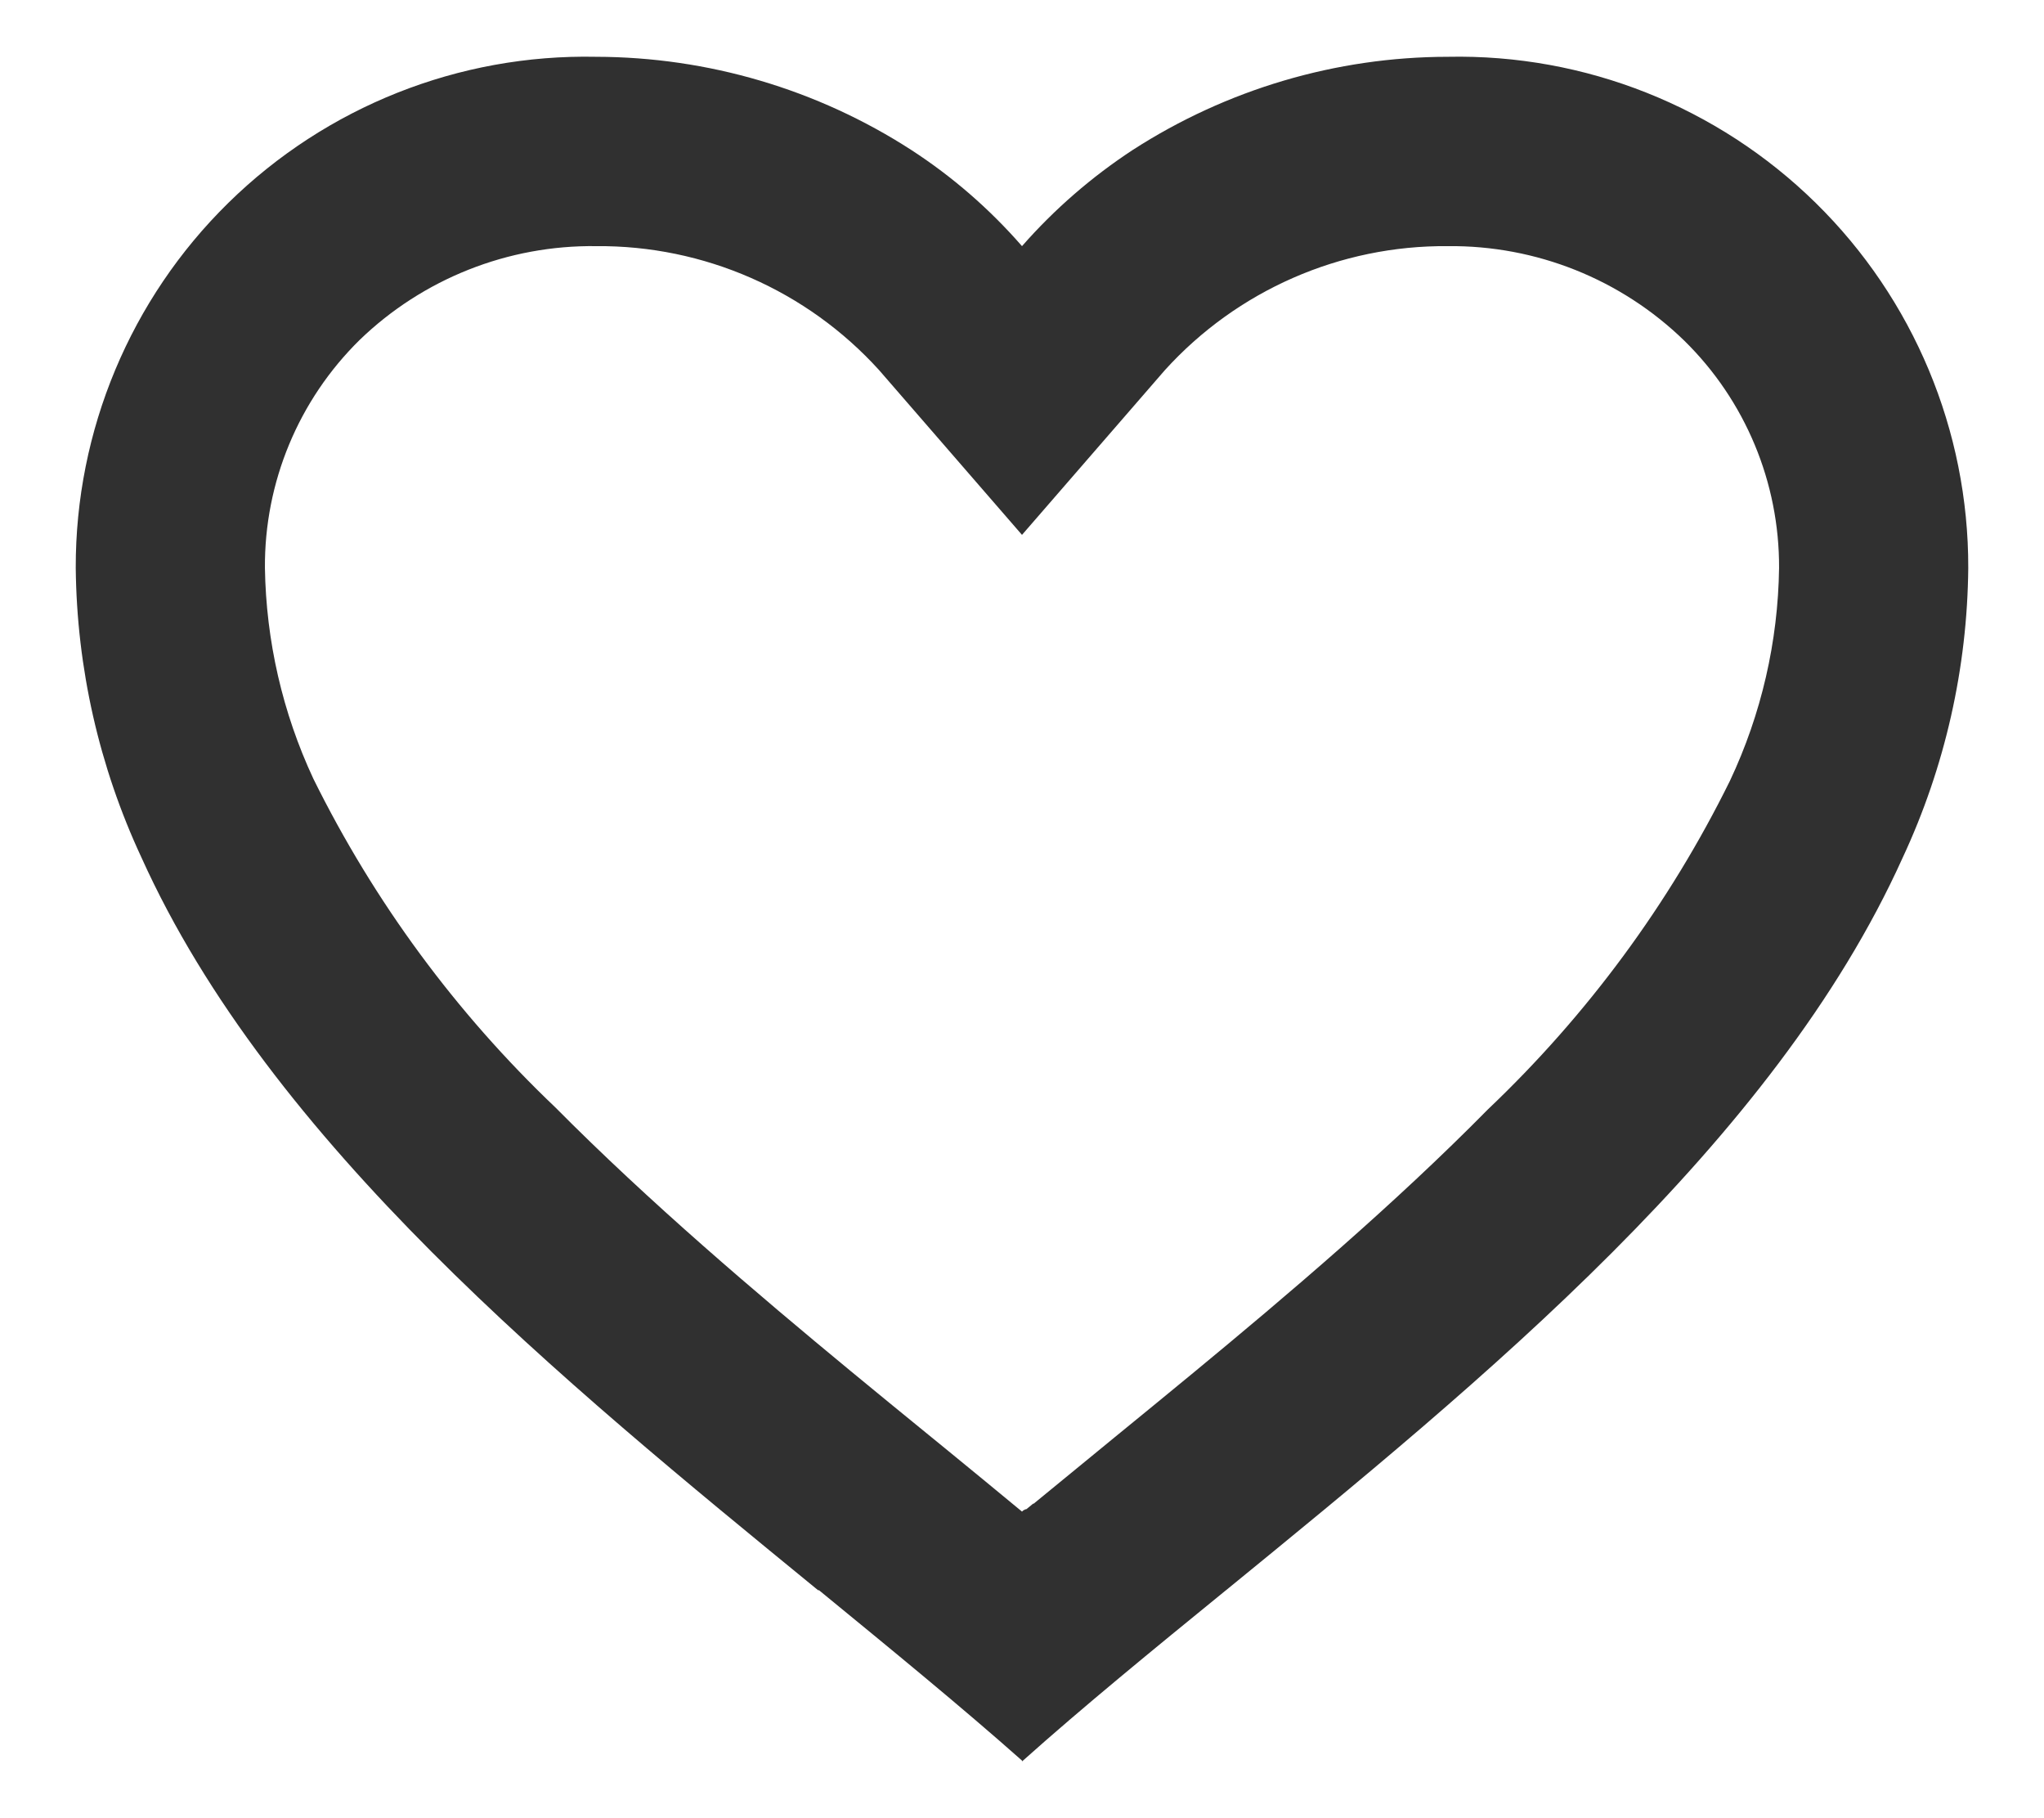
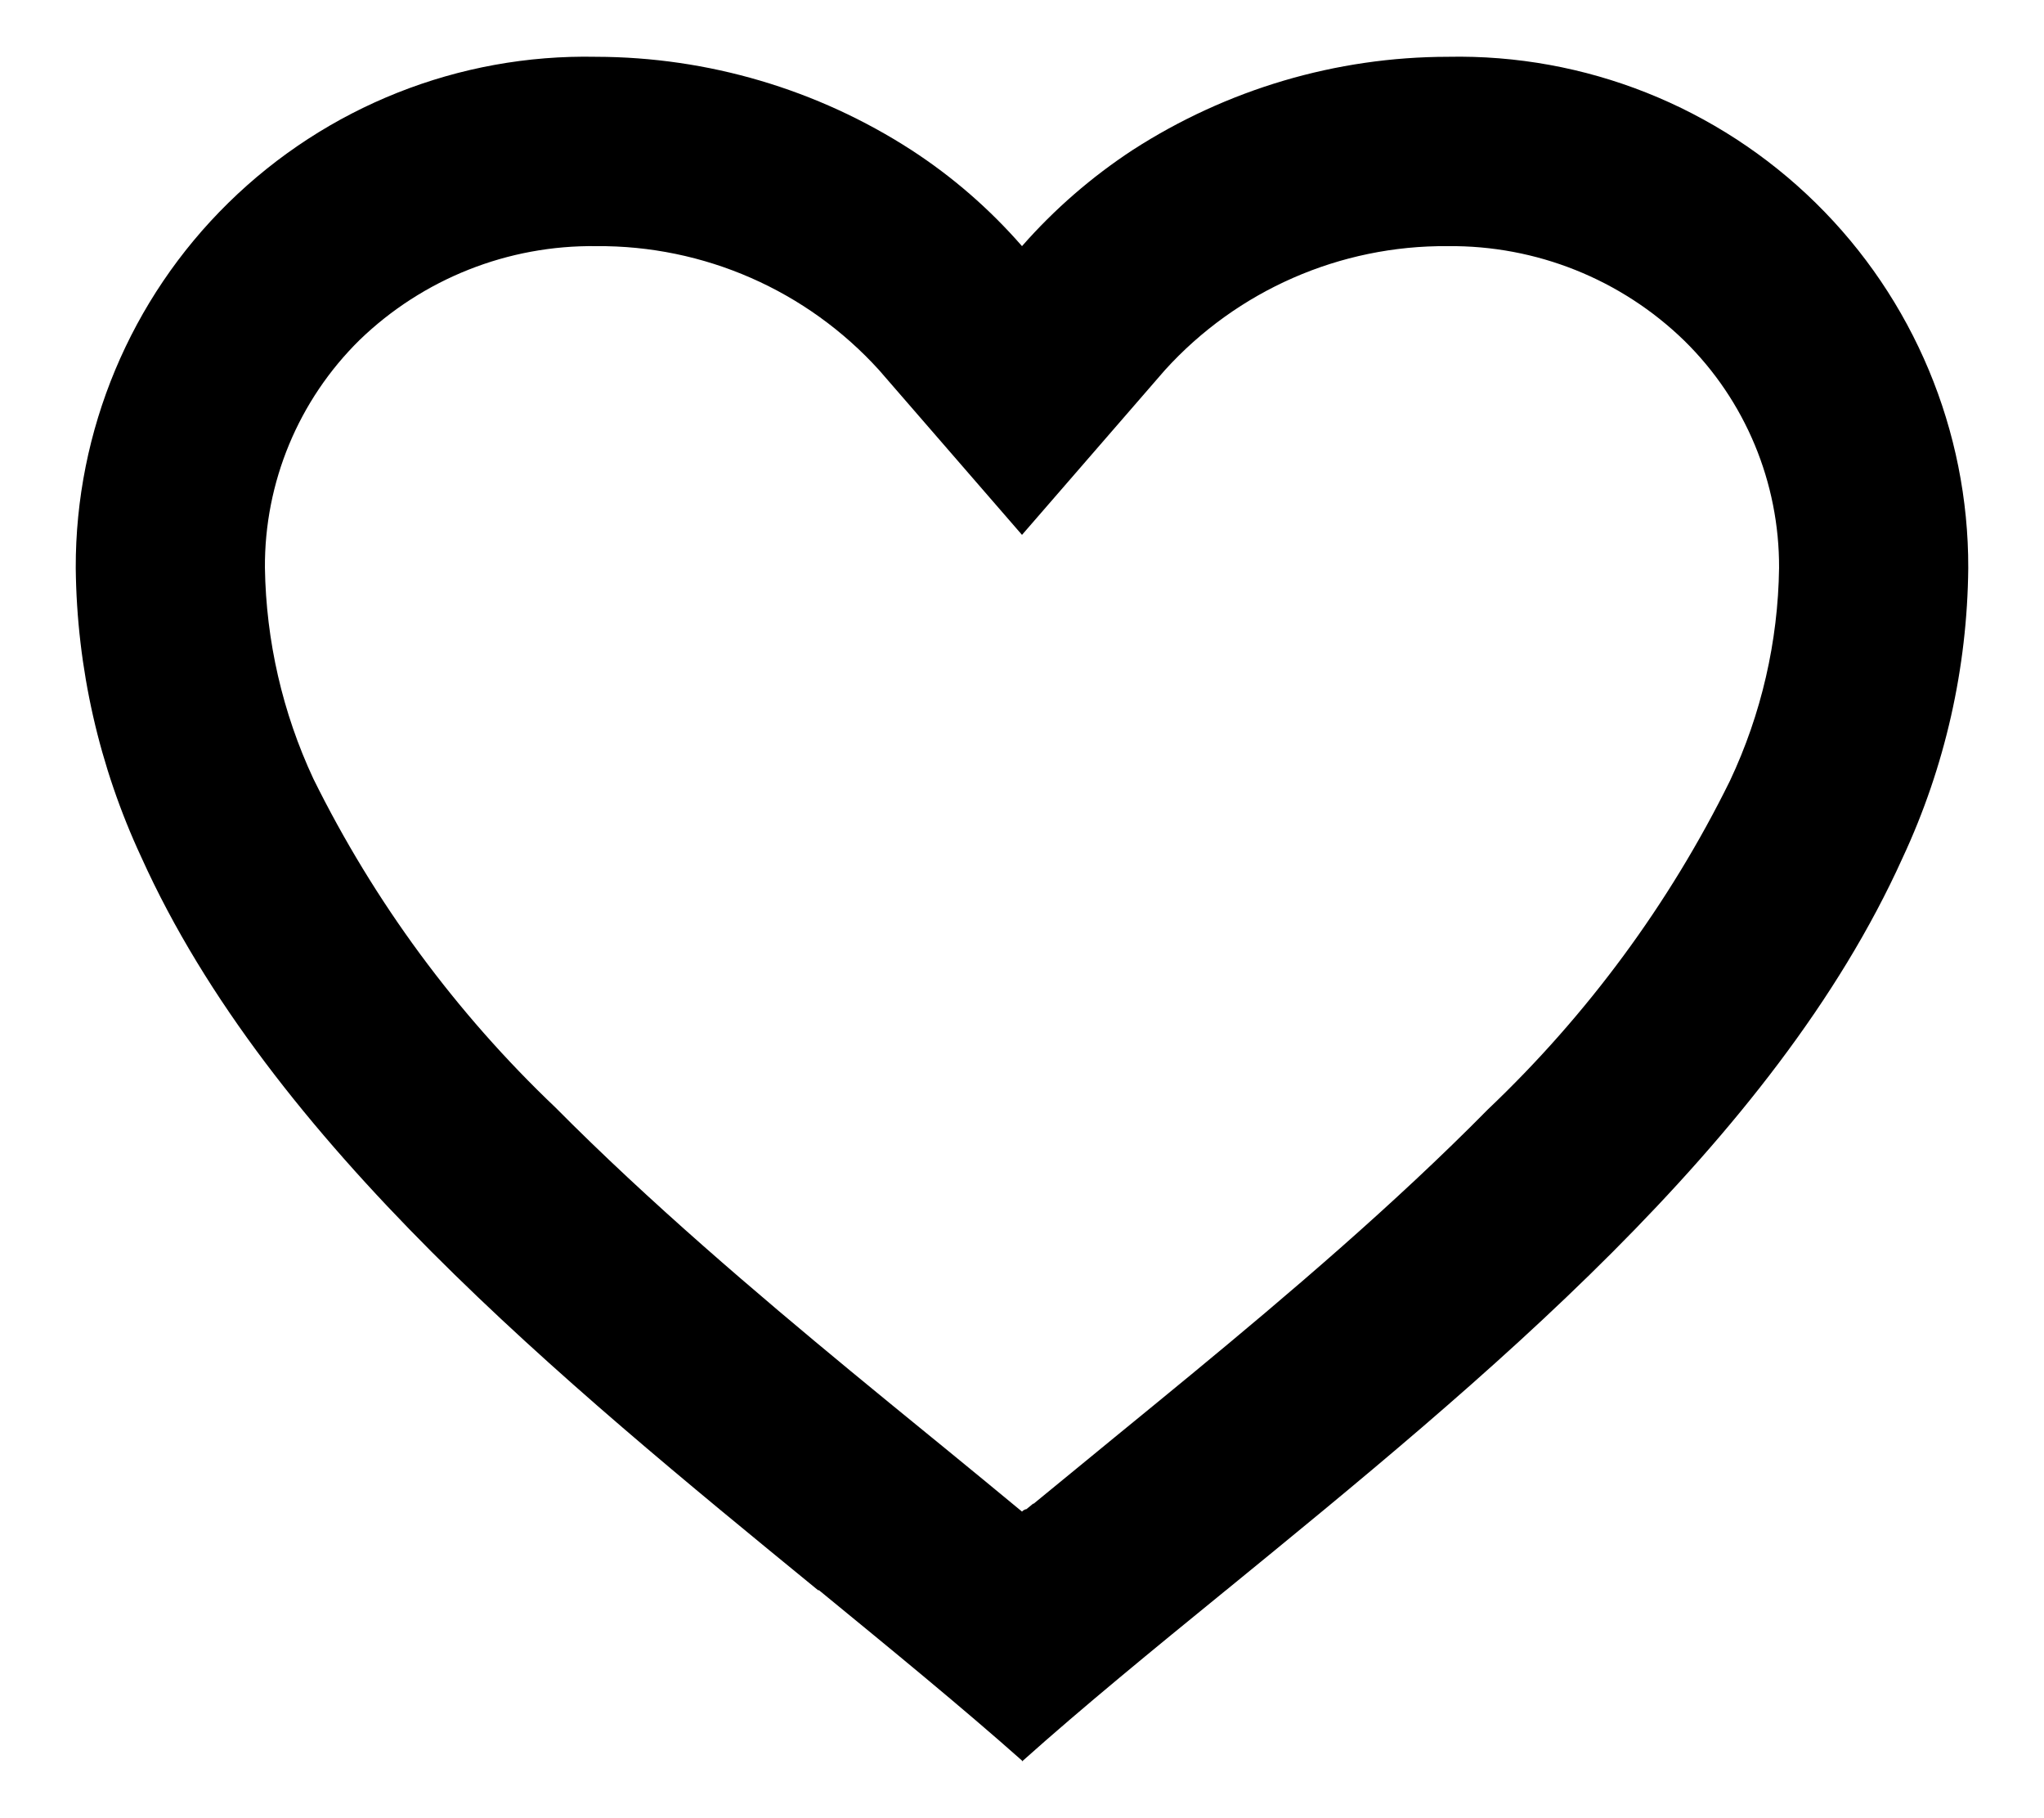
- <svg xmlns="http://www.w3.org/2000/svg" width="18" height="16" viewBox="0 0 18 16" fill="none">
-   <path d="M9 15.5C8.462 15.023 7.855 14.527 7.212 14H7.204C4.942 12.15 2.377 10.057 1.245 7.548C0.873 6.75 0.676 5.881 0.667 5C0.664 3.791 1.149 2.632 2.011 1.786C2.874 0.939 4.041 0.475 5.25 0.5C6.234 0.502 7.197 0.786 8.023 1.319C8.387 1.555 8.715 1.84 9 2.167C9.286 1.841 9.615 1.556 9.977 1.319C10.804 0.786 11.766 0.501 12.75 0.5C13.959 0.475 15.126 0.939 15.989 1.786C16.851 2.632 17.336 3.791 17.333 5C17.325 5.882 17.128 6.753 16.755 7.552C15.623 10.061 13.059 12.153 10.797 14L10.788 14.007C10.145 14.531 9.538 15.027 9.001 15.507L9 15.5ZM5.25 2.167C4.474 2.157 3.725 2.454 3.167 2.993C2.629 3.522 2.328 4.246 2.333 5C2.343 5.642 2.488 6.275 2.76 6.857C3.295 7.939 4.016 8.918 4.891 9.75C5.717 10.583 6.667 11.39 7.488 12.068C7.716 12.256 7.947 12.445 8.179 12.634L8.325 12.753C8.547 12.935 8.777 13.123 9 13.308L9.011 13.298L9.016 13.294H9.021L9.028 13.288H9.032H9.037L9.052 13.276L9.086 13.248L9.092 13.243L9.101 13.237H9.106L9.113 13.23L9.667 12.776L9.812 12.657C10.046 12.466 10.277 12.277 10.505 12.089C11.327 11.411 12.277 10.605 13.103 9.767C13.978 8.936 14.7 7.957 15.234 6.875C15.511 6.288 15.658 5.649 15.667 5C15.67 4.248 15.37 3.527 14.833 3C14.276 2.458 13.527 2.159 12.75 2.167C11.802 2.159 10.895 2.556 10.258 3.259L9 4.709L7.742 3.259C7.105 2.556 6.198 2.159 5.25 2.167Z" fill="#303030" />
+ <svg xmlns="http://www.w3.org/2000/svg" width="18" height="16" viewBox="0 0 18 16">
+   <path d="M9 15.5C8.462 15.023 7.855 14.527 7.212 14H7.204C4.942 12.15 2.377 10.057 1.245 7.548C0.873 6.75 0.676 5.881 0.667 5C0.664 3.791 1.149 2.632 2.011 1.786C2.874 0.939 4.041 0.475 5.25 0.5C6.234 0.502 7.197 0.786 8.023 1.319C8.387 1.555 8.715 1.84 9 2.167C9.286 1.841 9.615 1.556 9.977 1.319C10.804 0.786 11.766 0.501 12.75 0.5C13.959 0.475 15.126 0.939 15.989 1.786C16.851 2.632 17.336 3.791 17.333 5C17.325 5.882 17.128 6.753 16.755 7.552C15.623 10.061 13.059 12.153 10.797 14L10.788 14.007C10.145 14.531 9.538 15.027 9.001 15.507L9 15.5ZM5.25 2.167C4.474 2.157 3.725 2.454 3.167 2.993C2.629 3.522 2.328 4.246 2.333 5C2.343 5.642 2.488 6.275 2.76 6.857C3.295 7.939 4.016 8.918 4.891 9.75C5.717 10.583 6.667 11.39 7.488 12.068C7.716 12.256 7.947 12.445 8.179 12.634L8.325 12.753C8.547 12.935 8.777 13.123 9 13.308L9.011 13.298L9.016 13.294H9.021L9.028 13.288H9.032H9.037L9.052 13.276L9.086 13.248L9.092 13.243L9.101 13.237H9.106L9.113 13.23L9.667 12.776L9.812 12.657C10.046 12.466 10.277 12.277 10.505 12.089C11.327 11.411 12.277 10.605 13.103 9.767C13.978 8.936 14.7 7.957 15.234 6.875C15.511 6.288 15.658 5.649 15.667 5C15.67 4.248 15.37 3.527 14.833 3C14.276 2.458 13.527 2.159 12.75 2.167C11.802 2.159 10.895 2.556 10.258 3.259L9 4.709L7.742 3.259C7.105 2.556 6.198 2.159 5.25 2.167Z" />
</svg>
